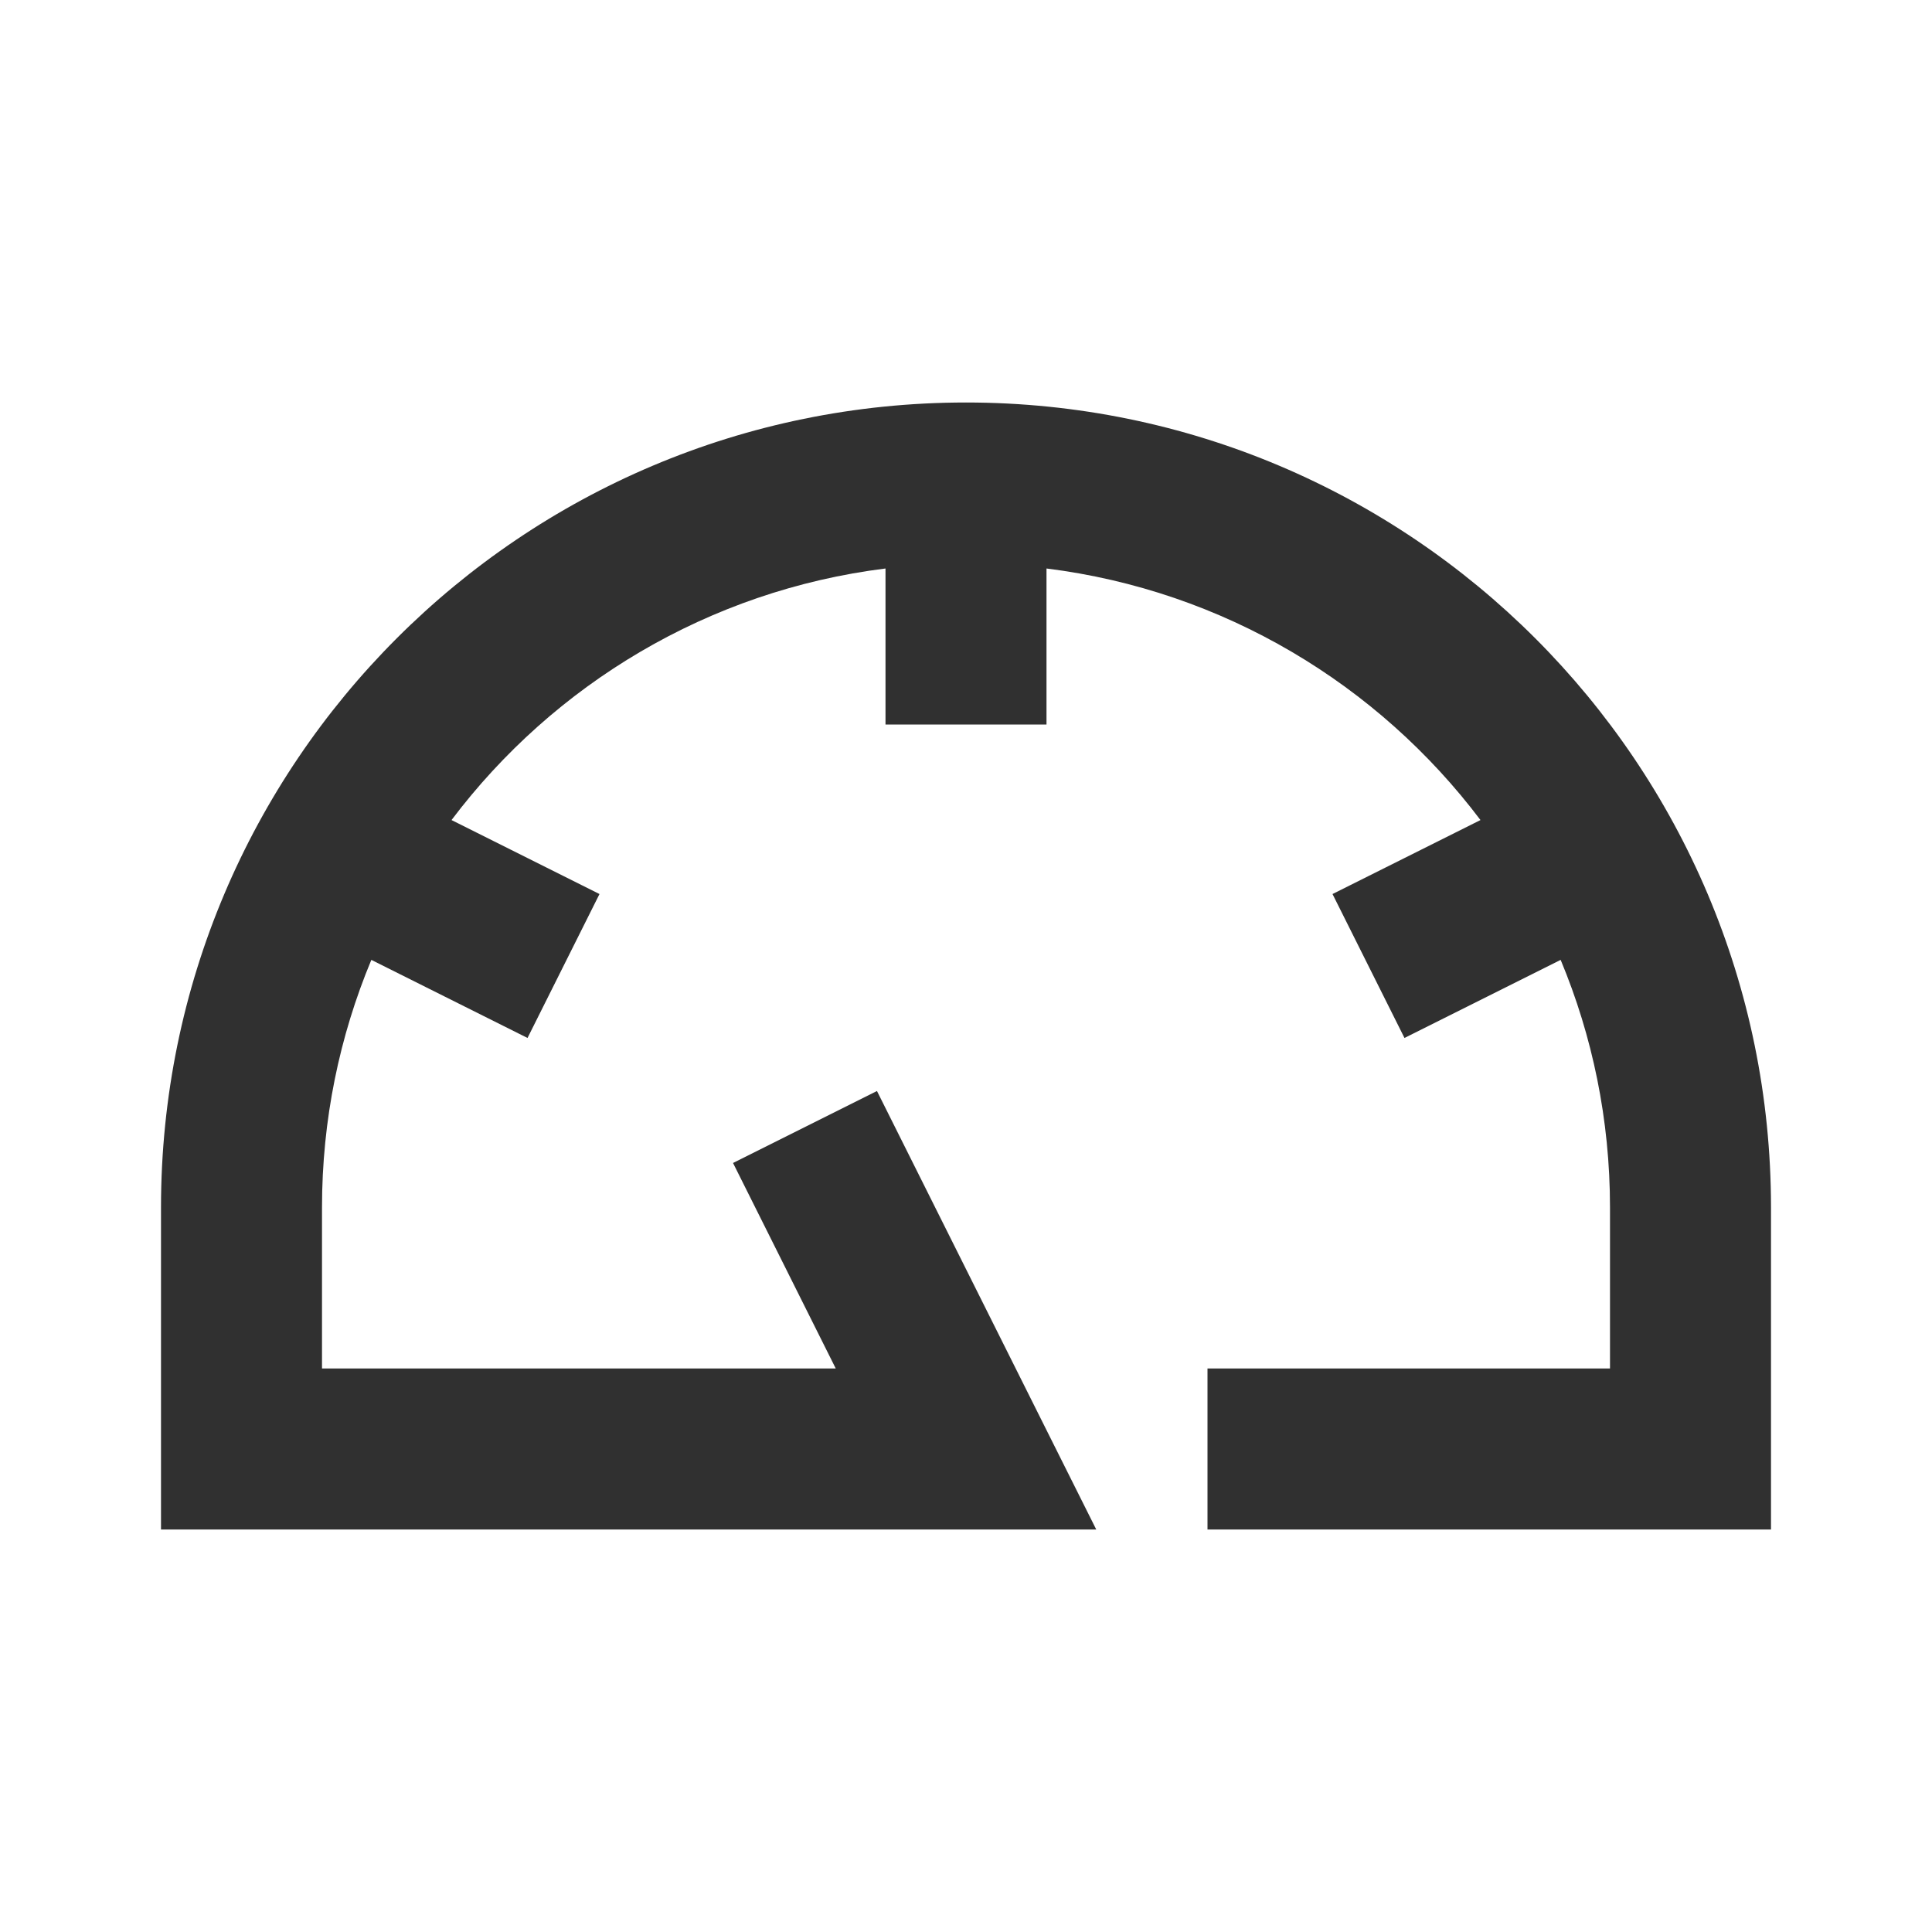
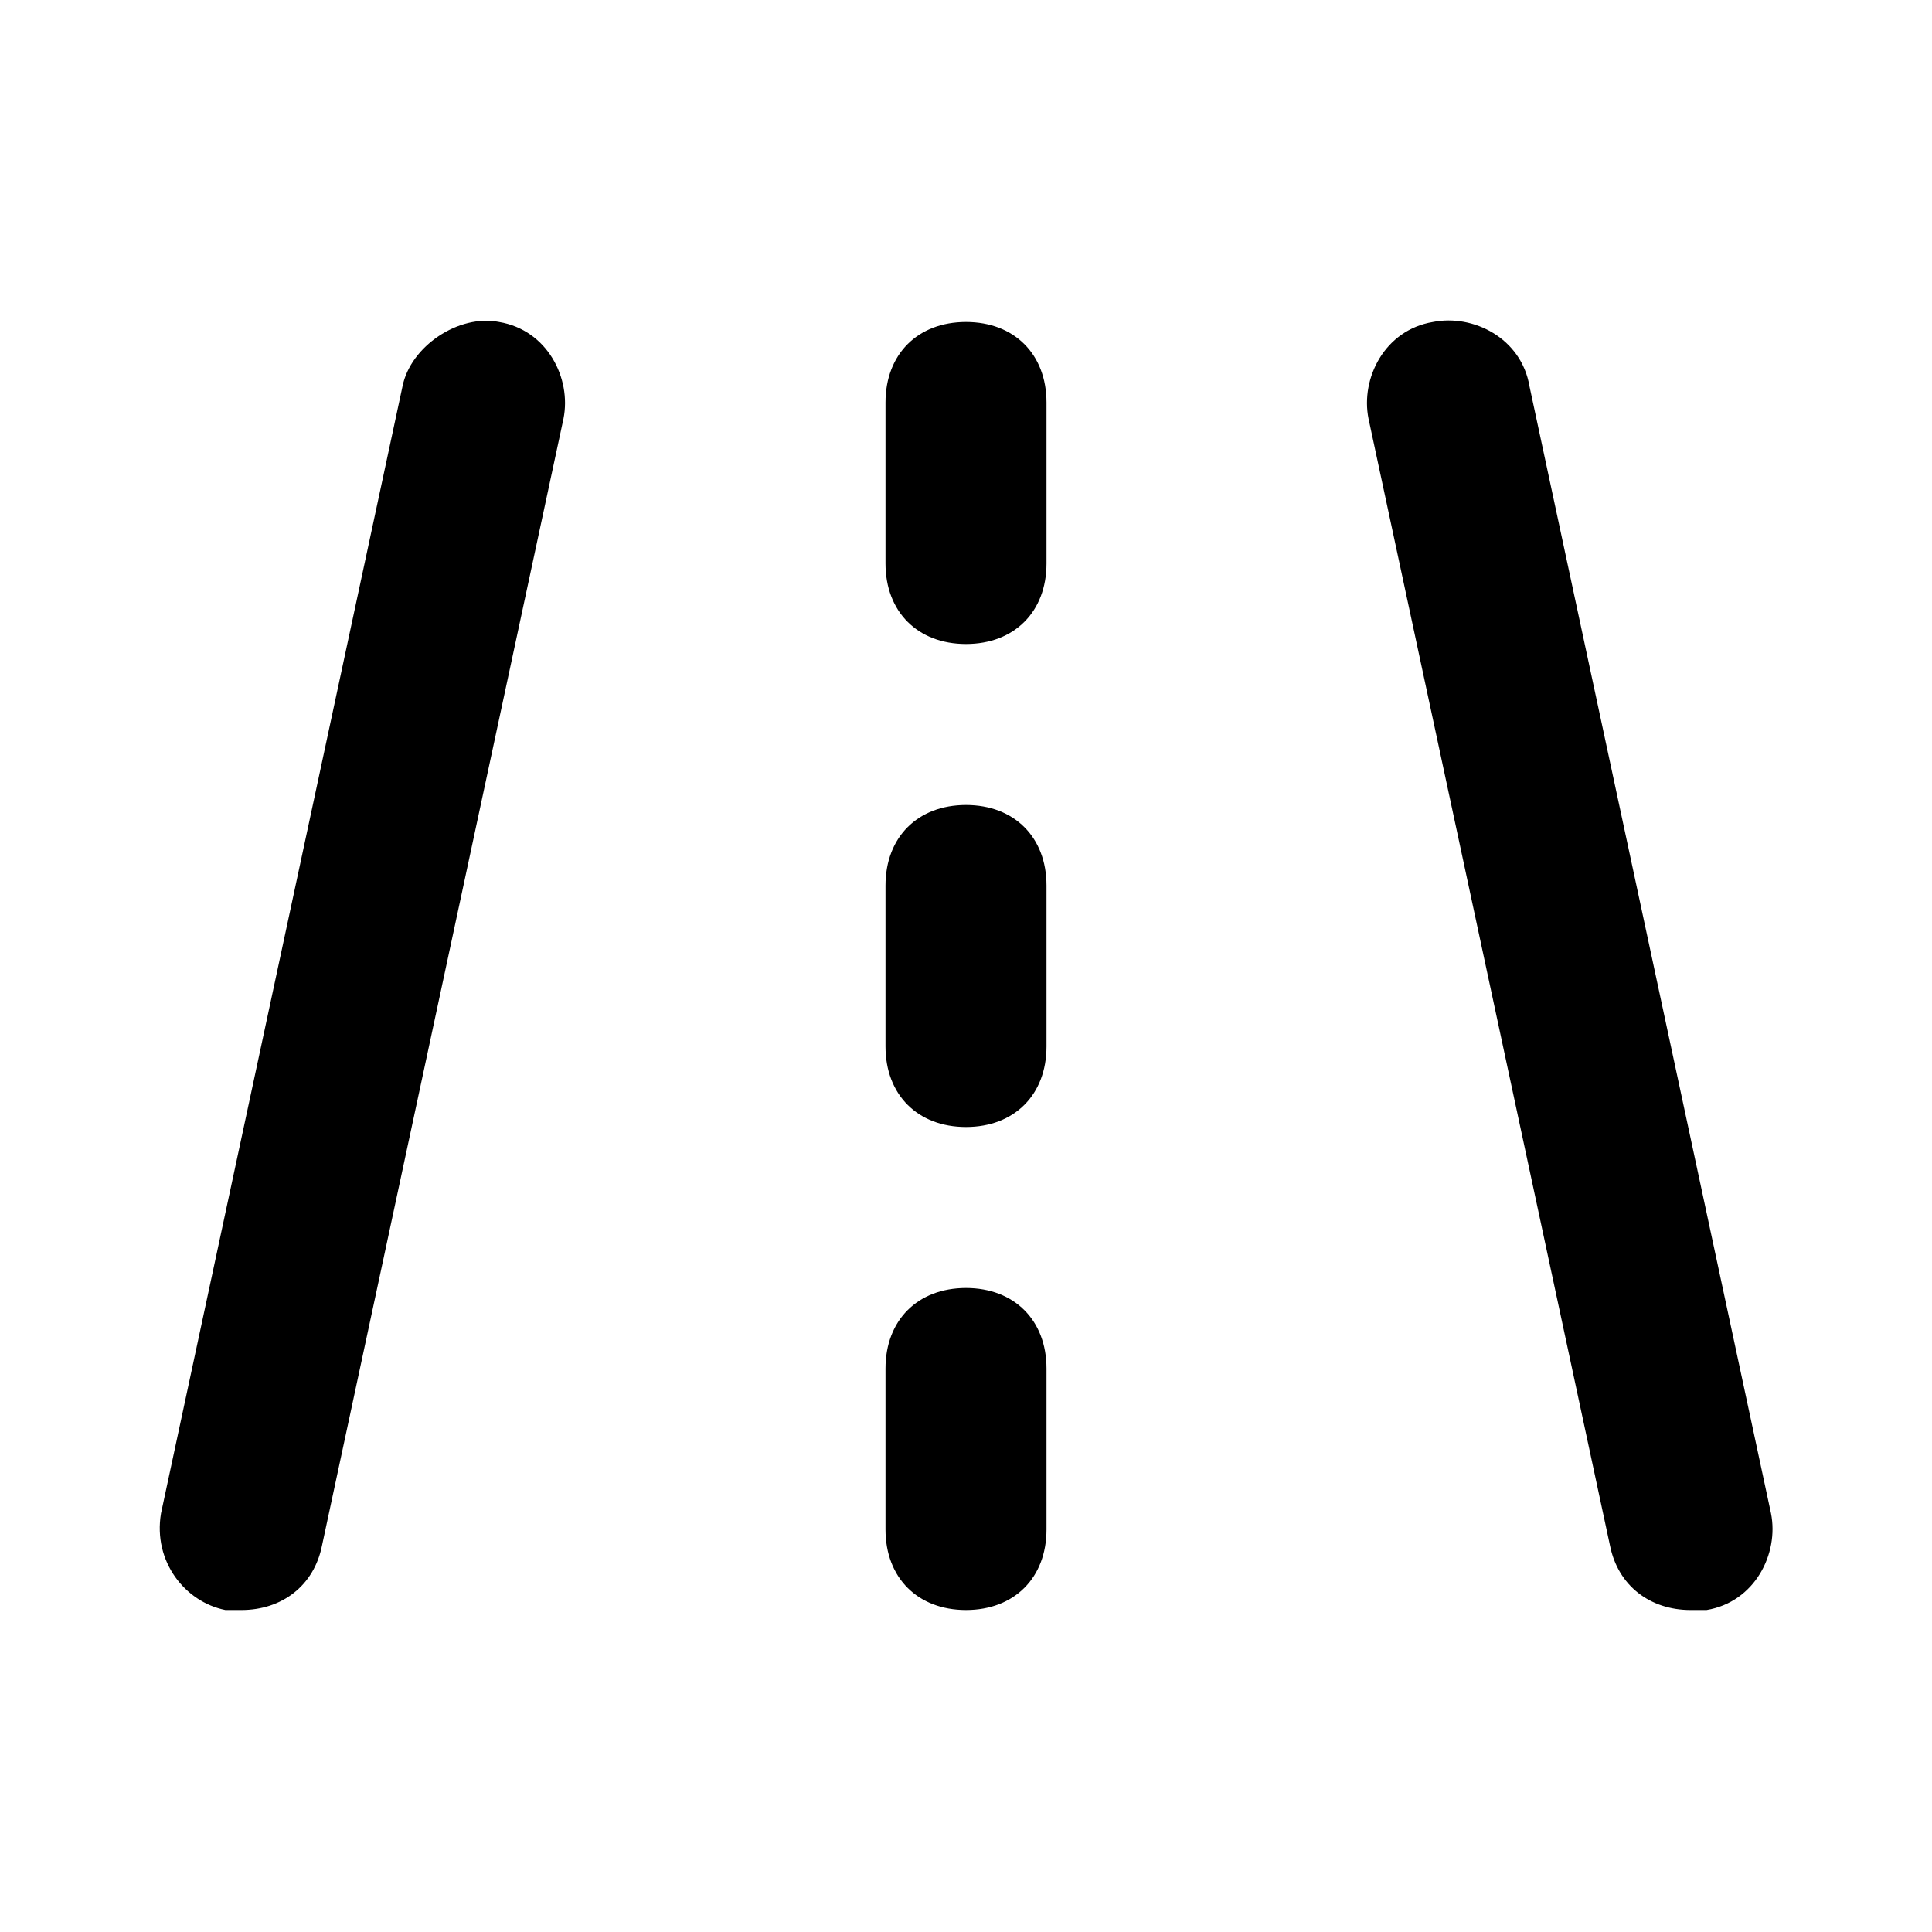
- <svg xmlns="http://www.w3.org/2000/svg" class="Default_svgIcon___F9Lm" data-test-id="MileageIcon" focusable="false" viewBox="0 0 24 24" style="font-size: 24px;" width="24" height="24">
-   <path d="M5.609 10.187C6.88 8.502 8.802 7.336 11 7.062V9H13V7.062C15.198 7.336 17.12 8.502 18.391 10.187L16.553 11.106L17.447 12.894L19.387 11.924C19.782 12.871 20 13.91 20 15L20 17H15V19H21H22L22 18V15C22 9.477 17.523 5 12 5C6.477 5 2 9.477 2 15V18V19L3 19H12H13.618L12.894 17.553L10.894 13.553L9.106 14.447L10.382 17H4V15C4 13.91 4.218 12.871 4.613 11.924L6.553 12.894L7.447 11.106L5.609 10.187Z" fill="#303030" />
+ <svg xmlns="http://www.w3.org/2000/svg" xmlns:xlink="http://www.w3.org/1999/xlink" width="18" height="18" color="currentColor" viewBox="0 0 24 24">
+   <defs>
+     <symbol viewBox="0 0 24 24" id="mileage_road">
+       <path fill="currentColor" fill-rule="evenodd" d="m19 4.8 3 14c.1.5-.2 1.1-.8 1.2H21c-.5 0-.9-.3-1-.8l-3-14c-.1-.5.2-1.1.8-1.2.5-.1 1.1.2 1.2.8zM6.2 4c.6.1.9.7.8 1.2l-3 14c-.1.5-.5.8-1 .8h-.2c-.5-.1-.9-.6-.8-1.2l3-14c.1-.5.7-.9 1.2-.8zM12 16c.6 0 1 .4 1 1v2c0 .6-.4 1-1 1s-1-.4-1-1v-2c0-.6.4-1 1-1zm0-6c.6 0 1 .4 1 1v2c0 .6-.4 1-1 1s-1-.4-1-1v-2c0-.6.4-1 1-1zm0-6c.6 0 1 .4 1 1v2c0 .6-.4 1-1 1s-1-.4-1-1V5c0-.6.4-1 1-1z" />
+     </symbol>
+   </defs>
+   <use xlink:href="#mileage_road" />
</svg>
